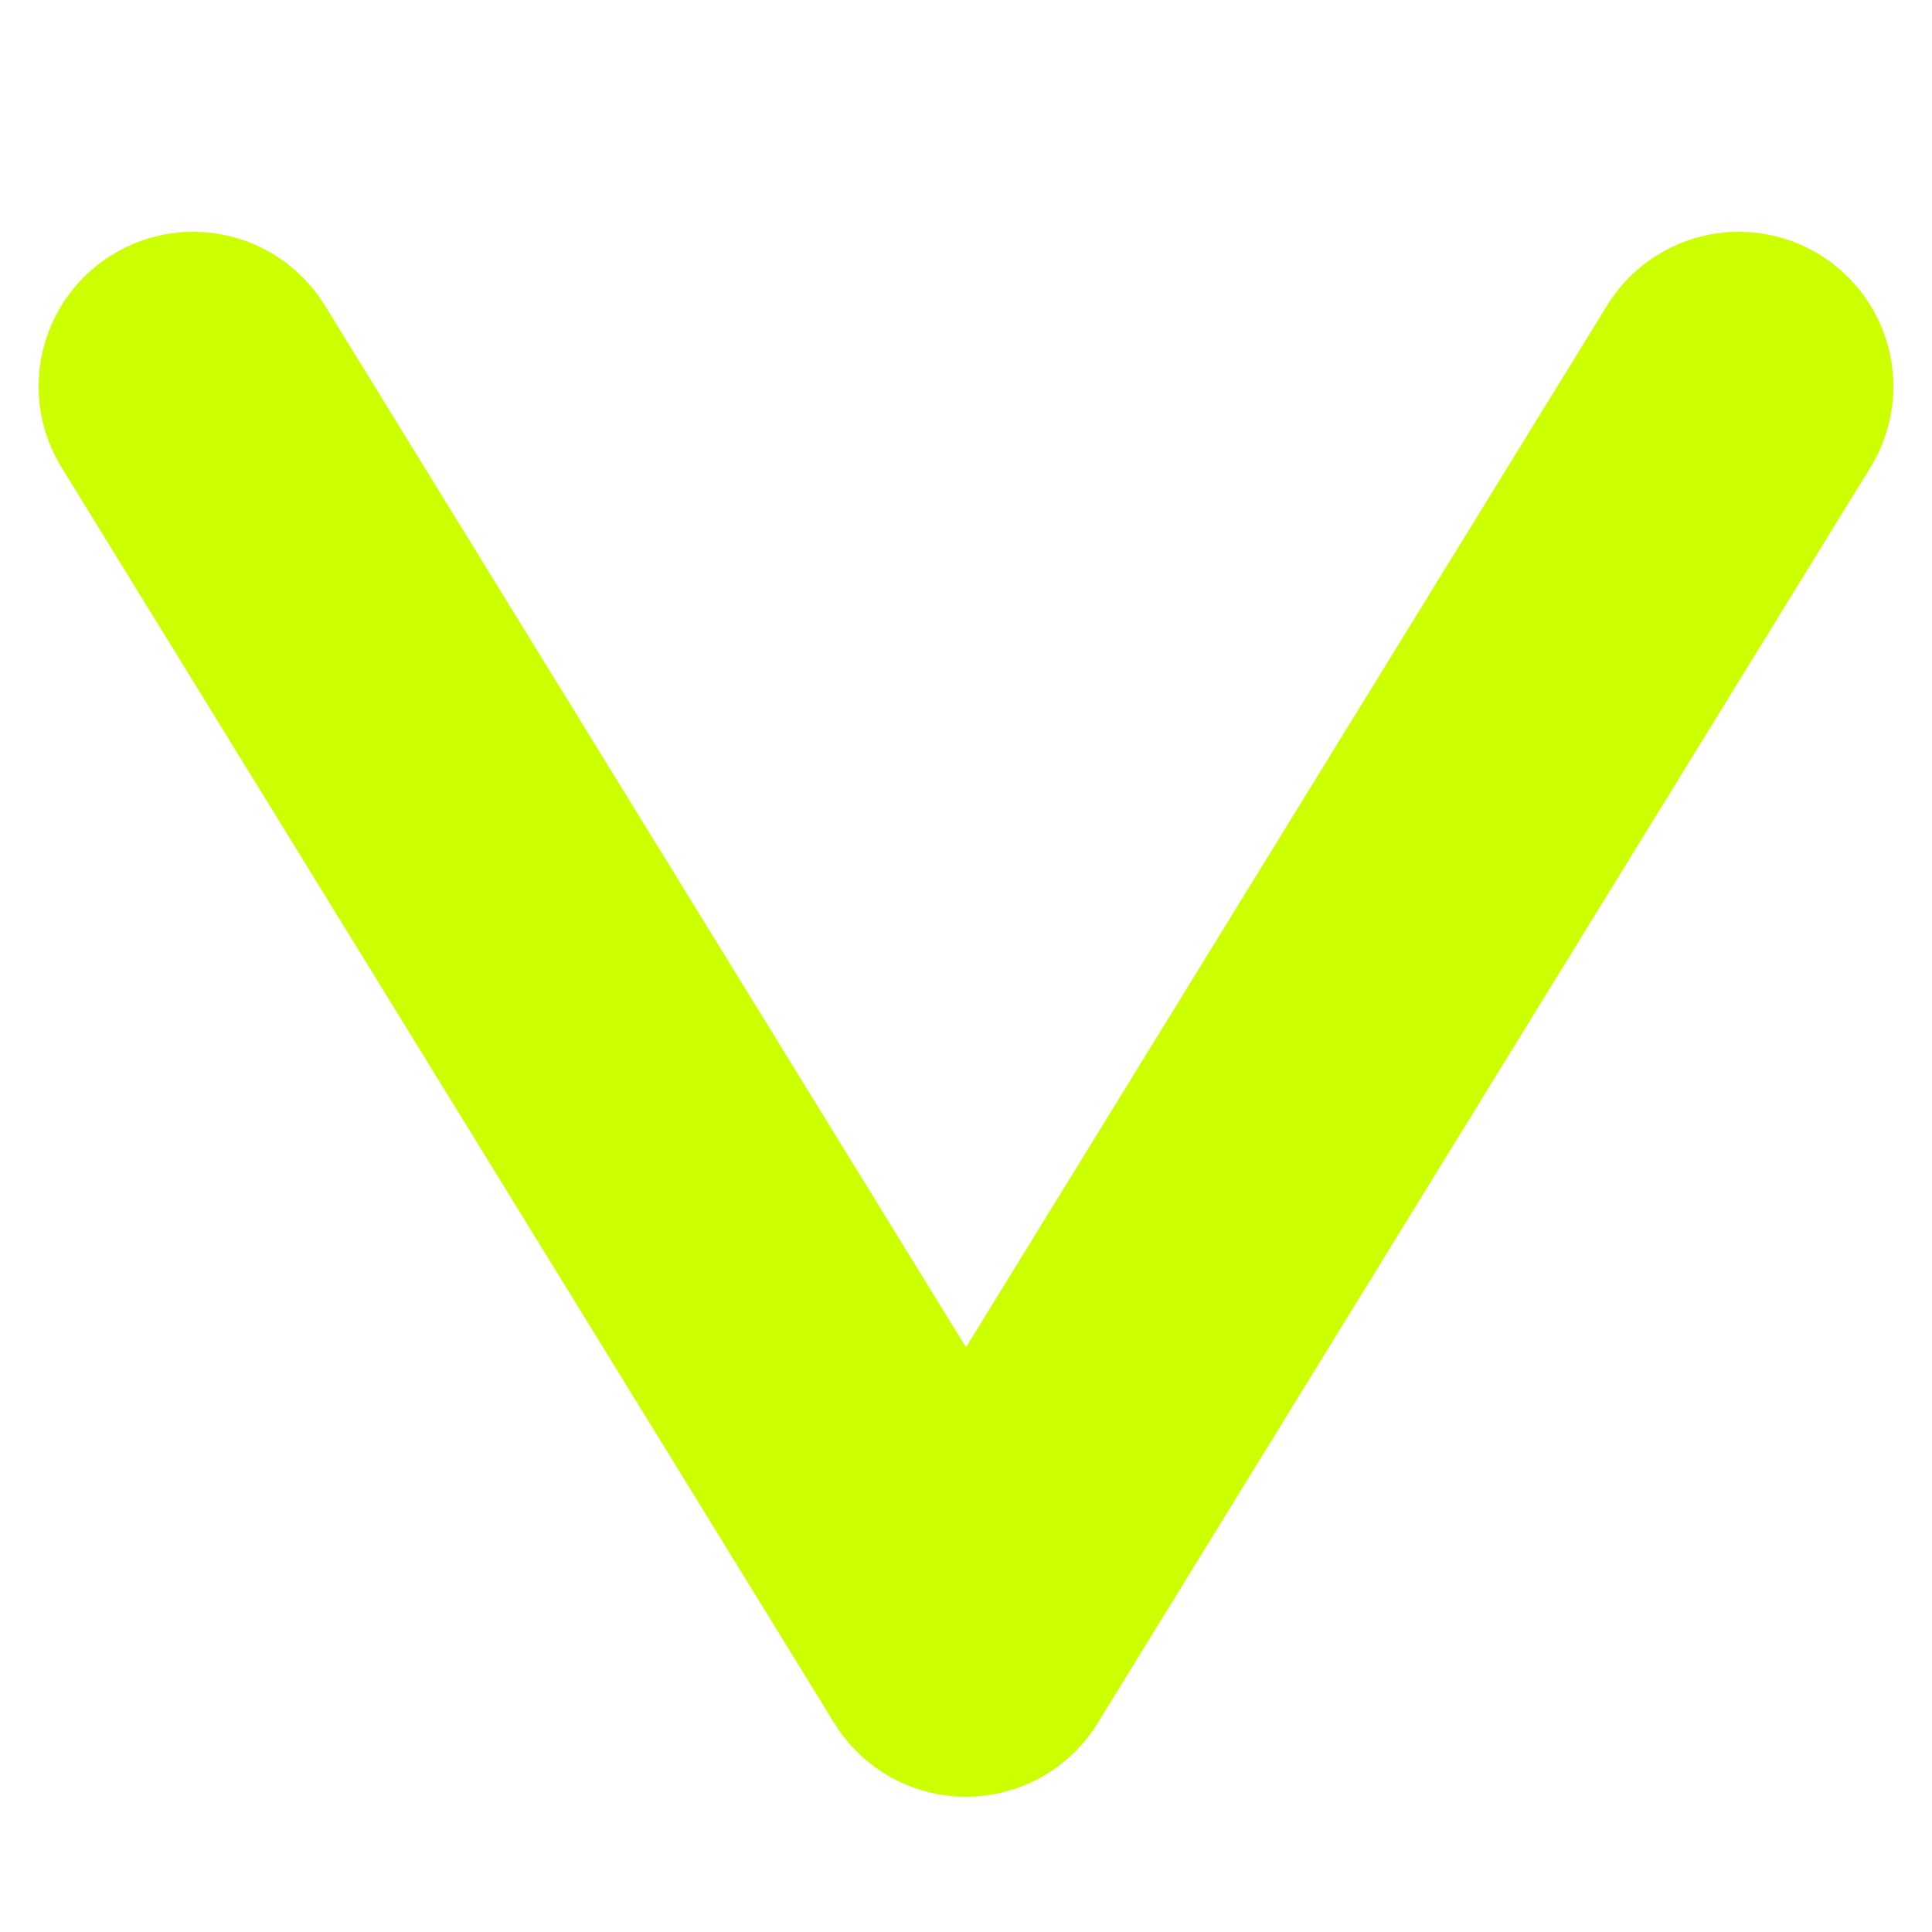
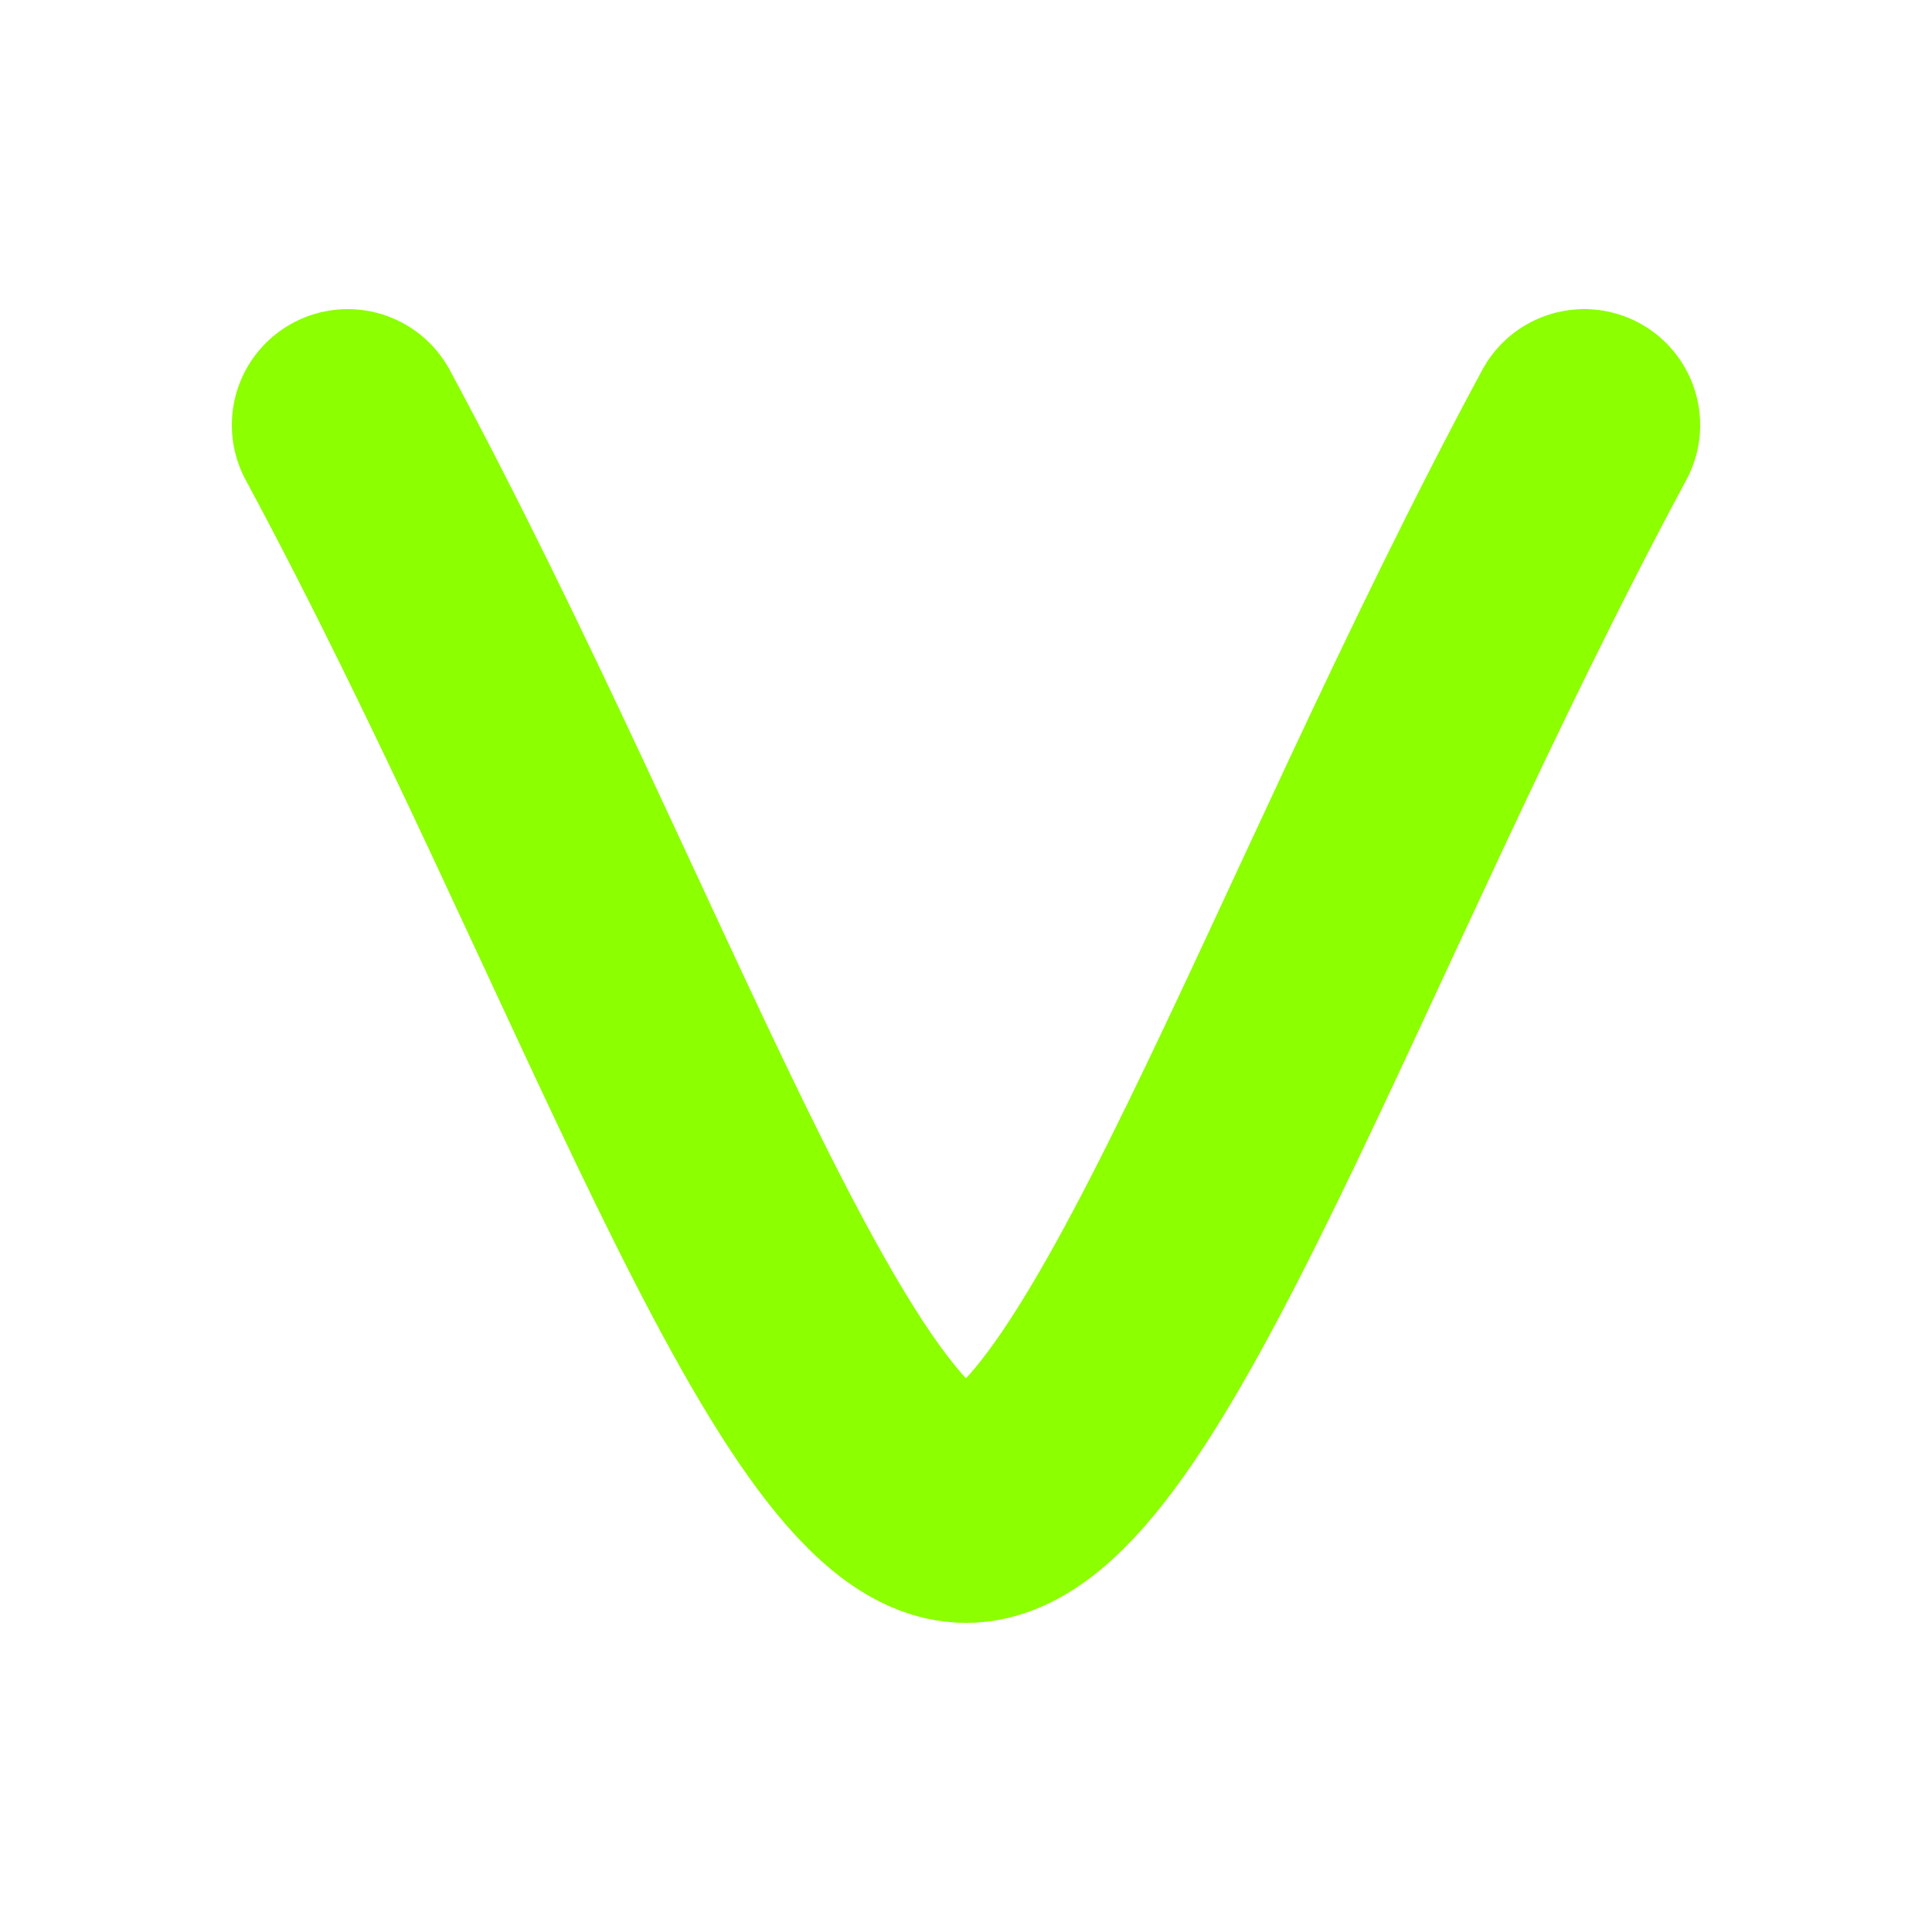
<svg xmlns="http://www.w3.org/2000/svg" viewBox="0 0 100 100" fill="none">
-   <path d="M10 20 L50 85 L90 20" stroke="#CCFF00" stroke-width="16" stroke-linecap="round" stroke-linejoin="round" />
+   <path d="M18 22 C 32 48, 42 78, 50 78 C 58 78, 68 48, 82 22" stroke="#8CFF00" stroke-width="12" stroke-linecap="round" stroke-linejoin="round" />
</svg>
